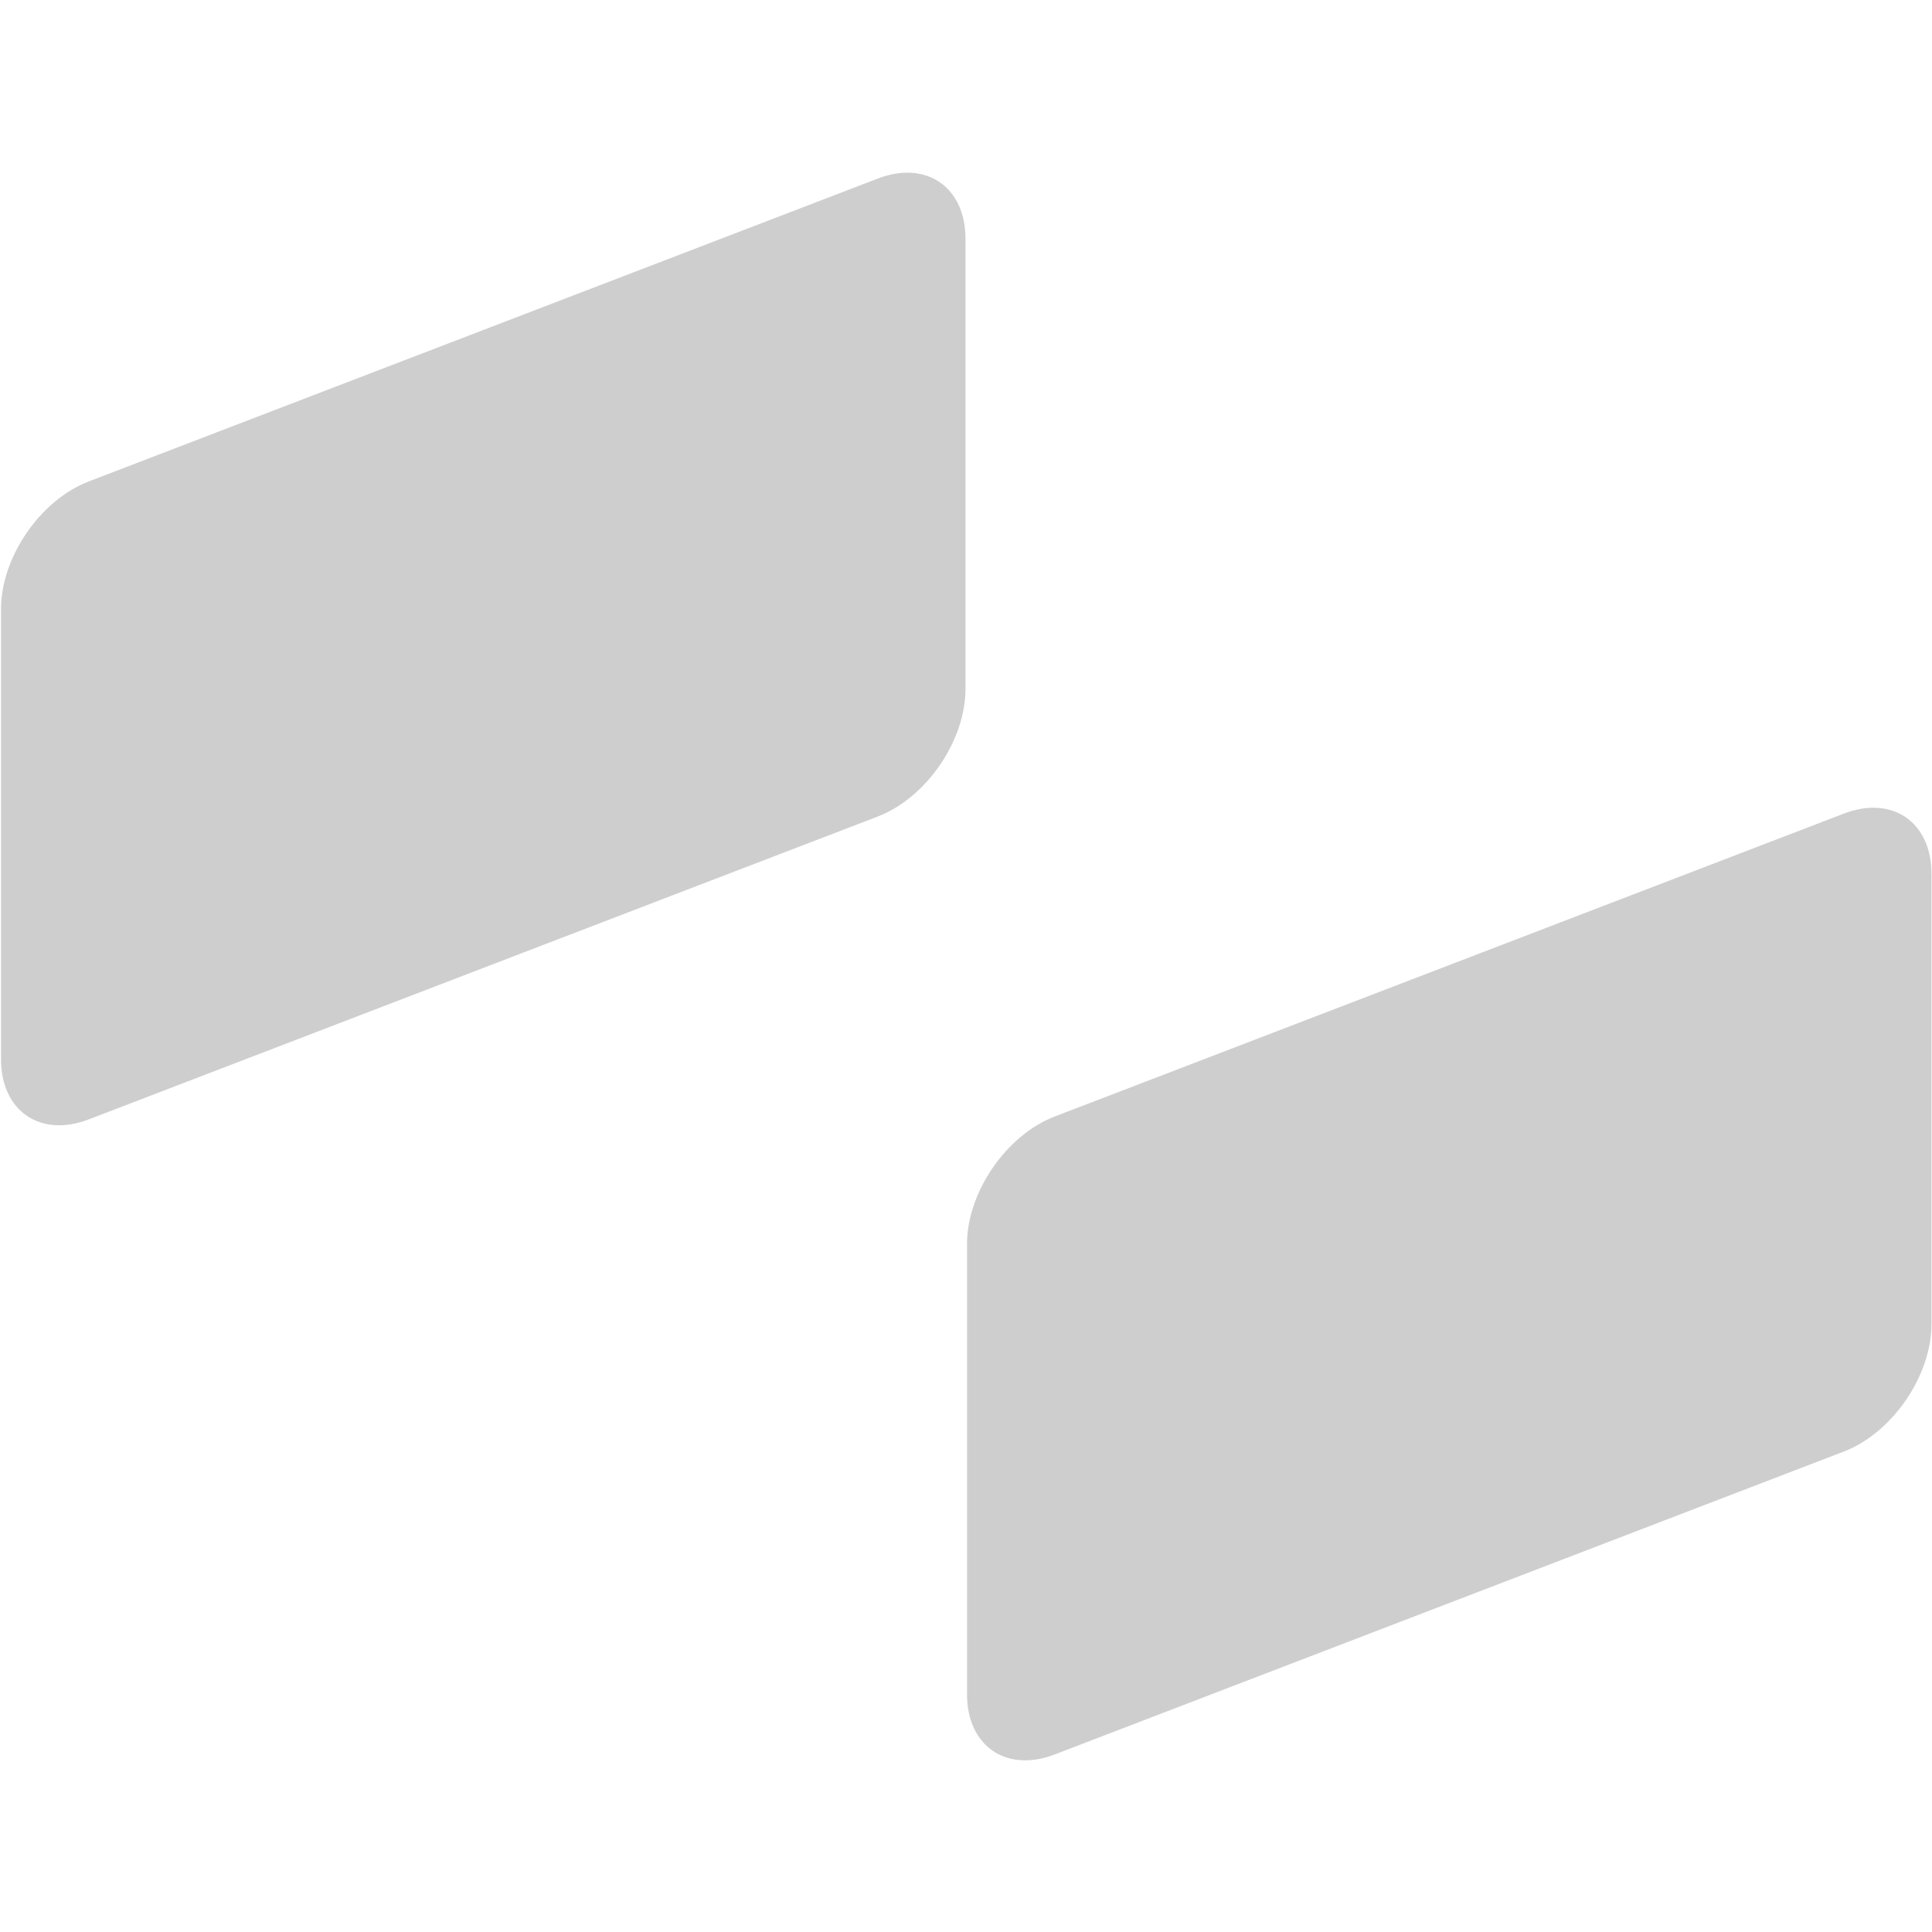
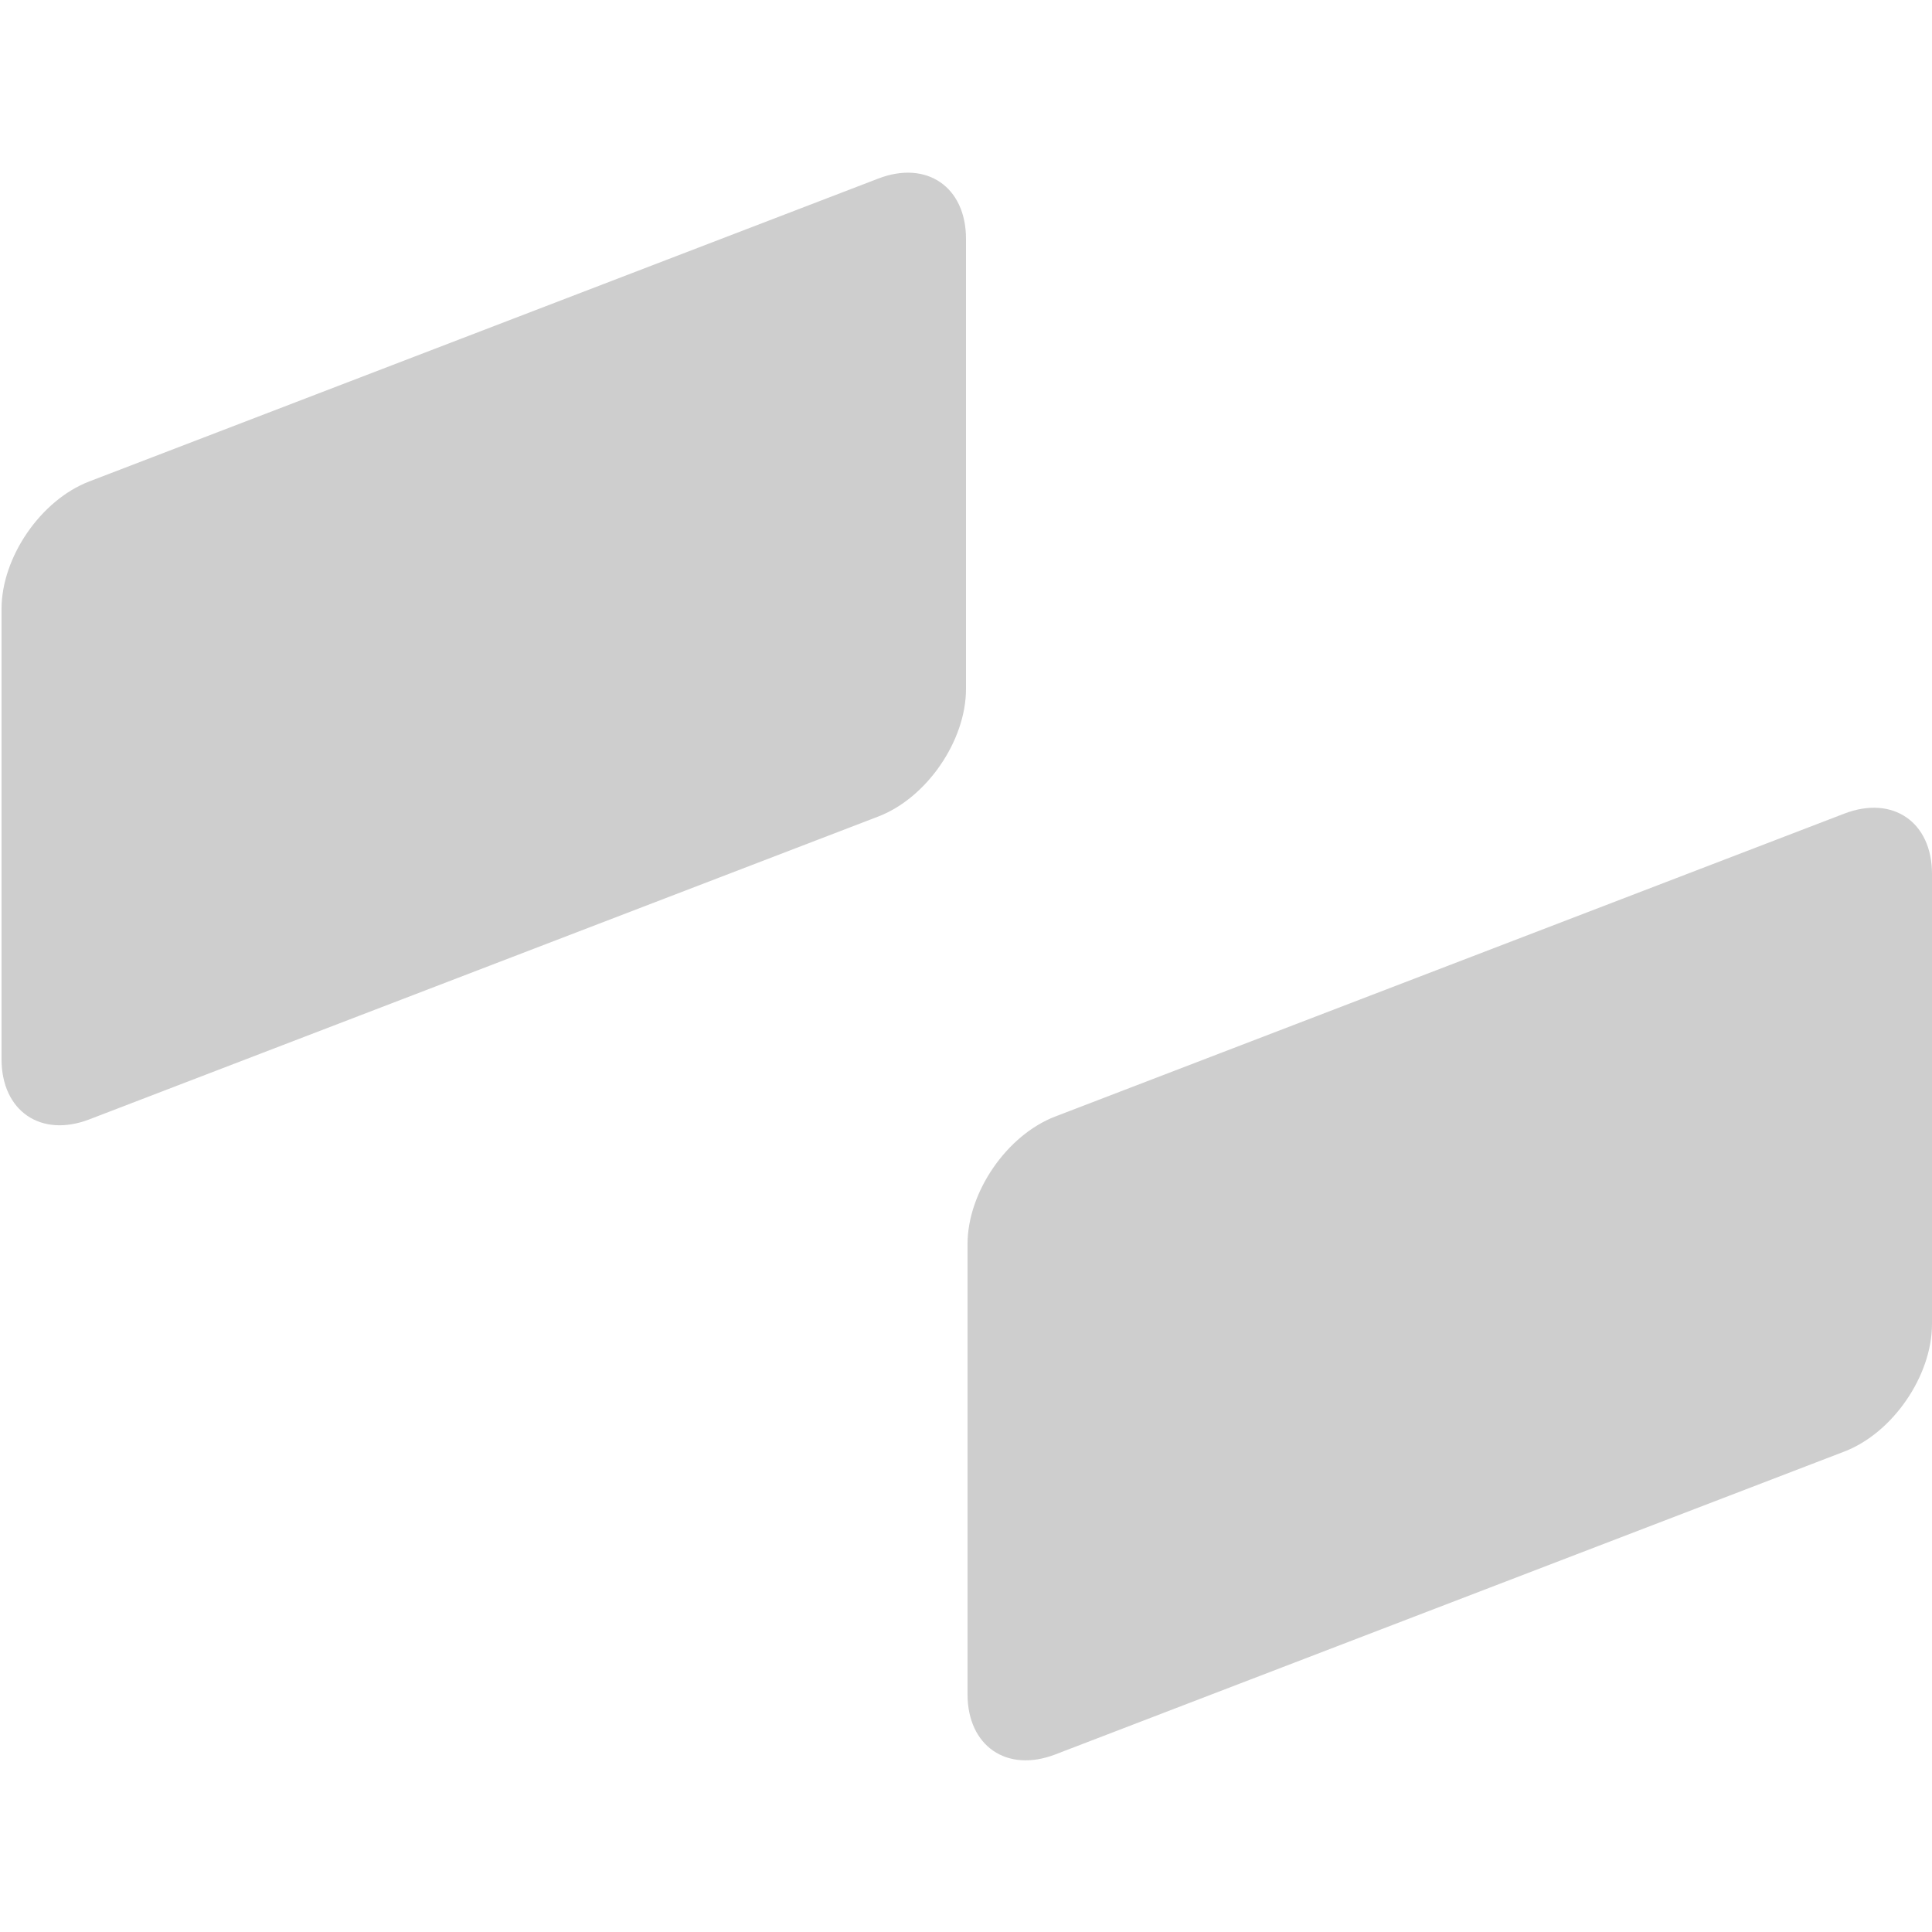
<svg xmlns="http://www.w3.org/2000/svg" width="1880" height="1880" viewBox="0 0 1880 1880" fill="none">
-   <rect width="1005.28" height="620.771" rx="91.389" transform="matrix(-0.93358 0.358368 0 1 939.5 141)" fill="#151515" fill-opacity="0.21" />
-   <rect width="1005.28" height="620.771" rx="91.389" transform="matrix(-0.93358 0.358368 0 1 1879.5 758.963)" fill="#151515" fill-opacity="0.21" />
+   <rect width="1005.28" height="620.771" rx="91.389" transform="matrix(-0.93358 0.358368 0 1 940 141)" fill="#151515" fill-opacity="0.21" />
+   <rect width="1005.28" height="620.771" rx="91.389" transform="matrix(-0.93358 0.358368 0 1 1880 758.963)" fill="#151515" fill-opacity="0.21" />
</svg>
